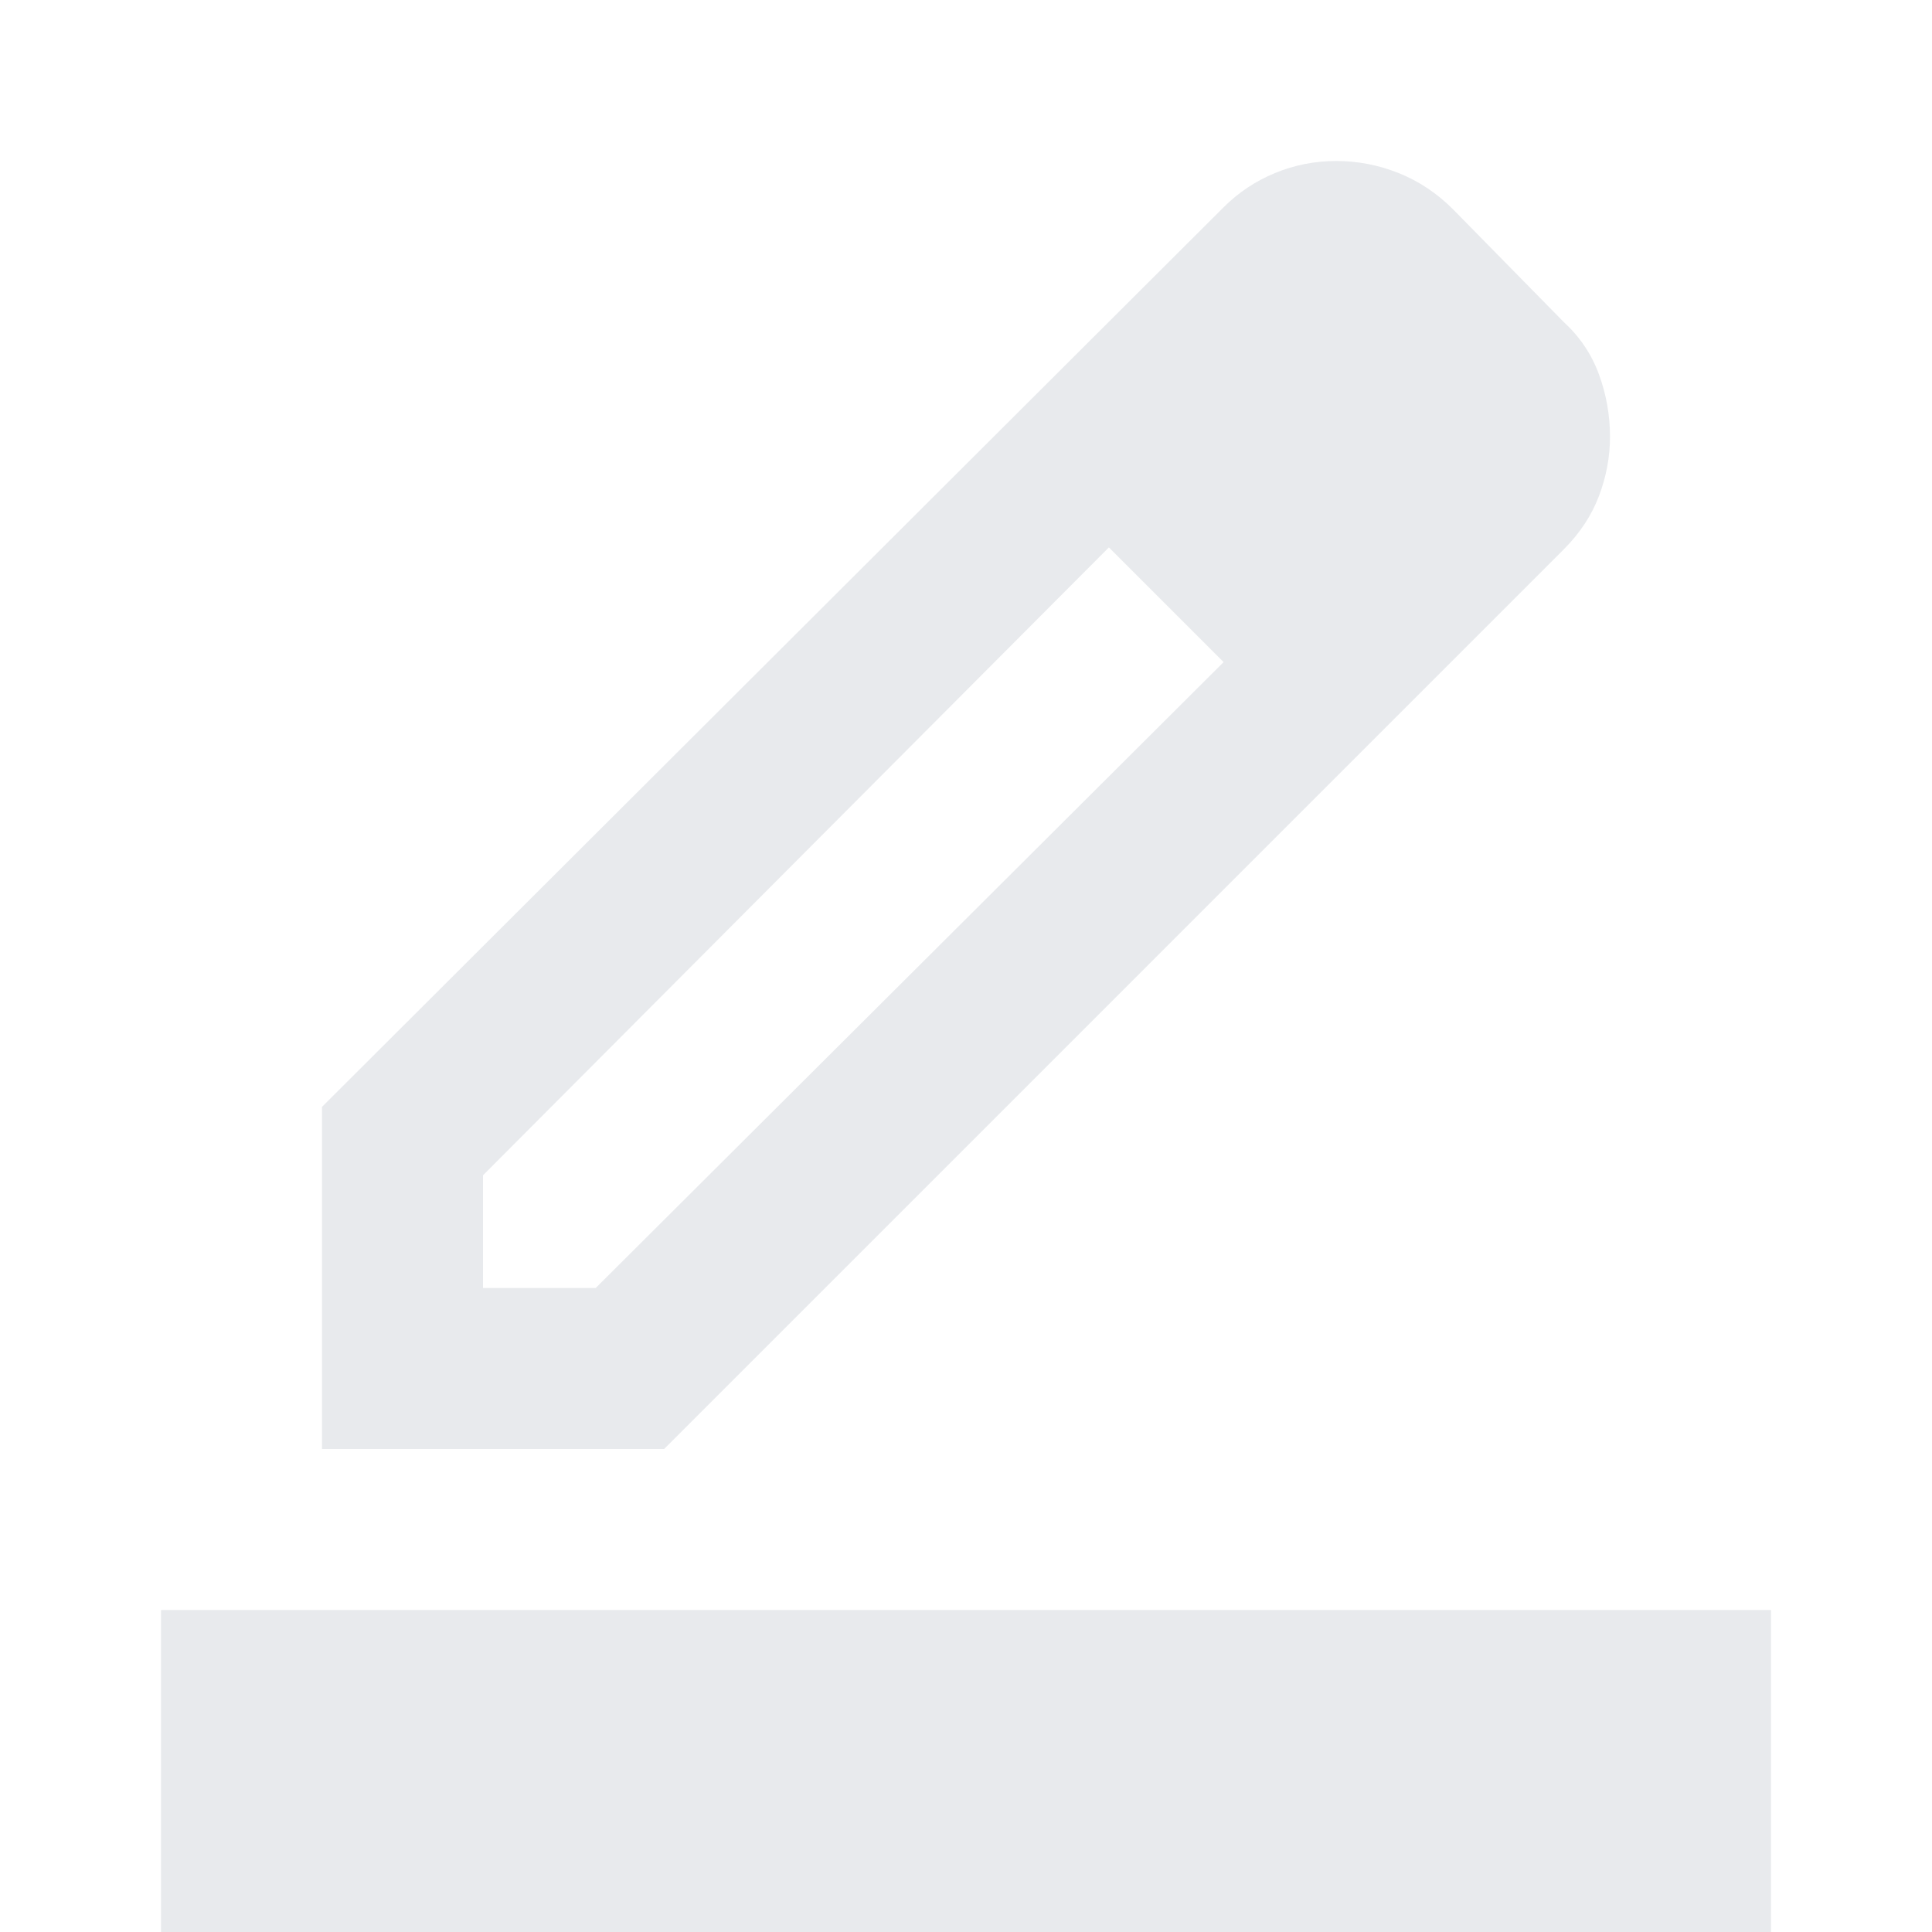
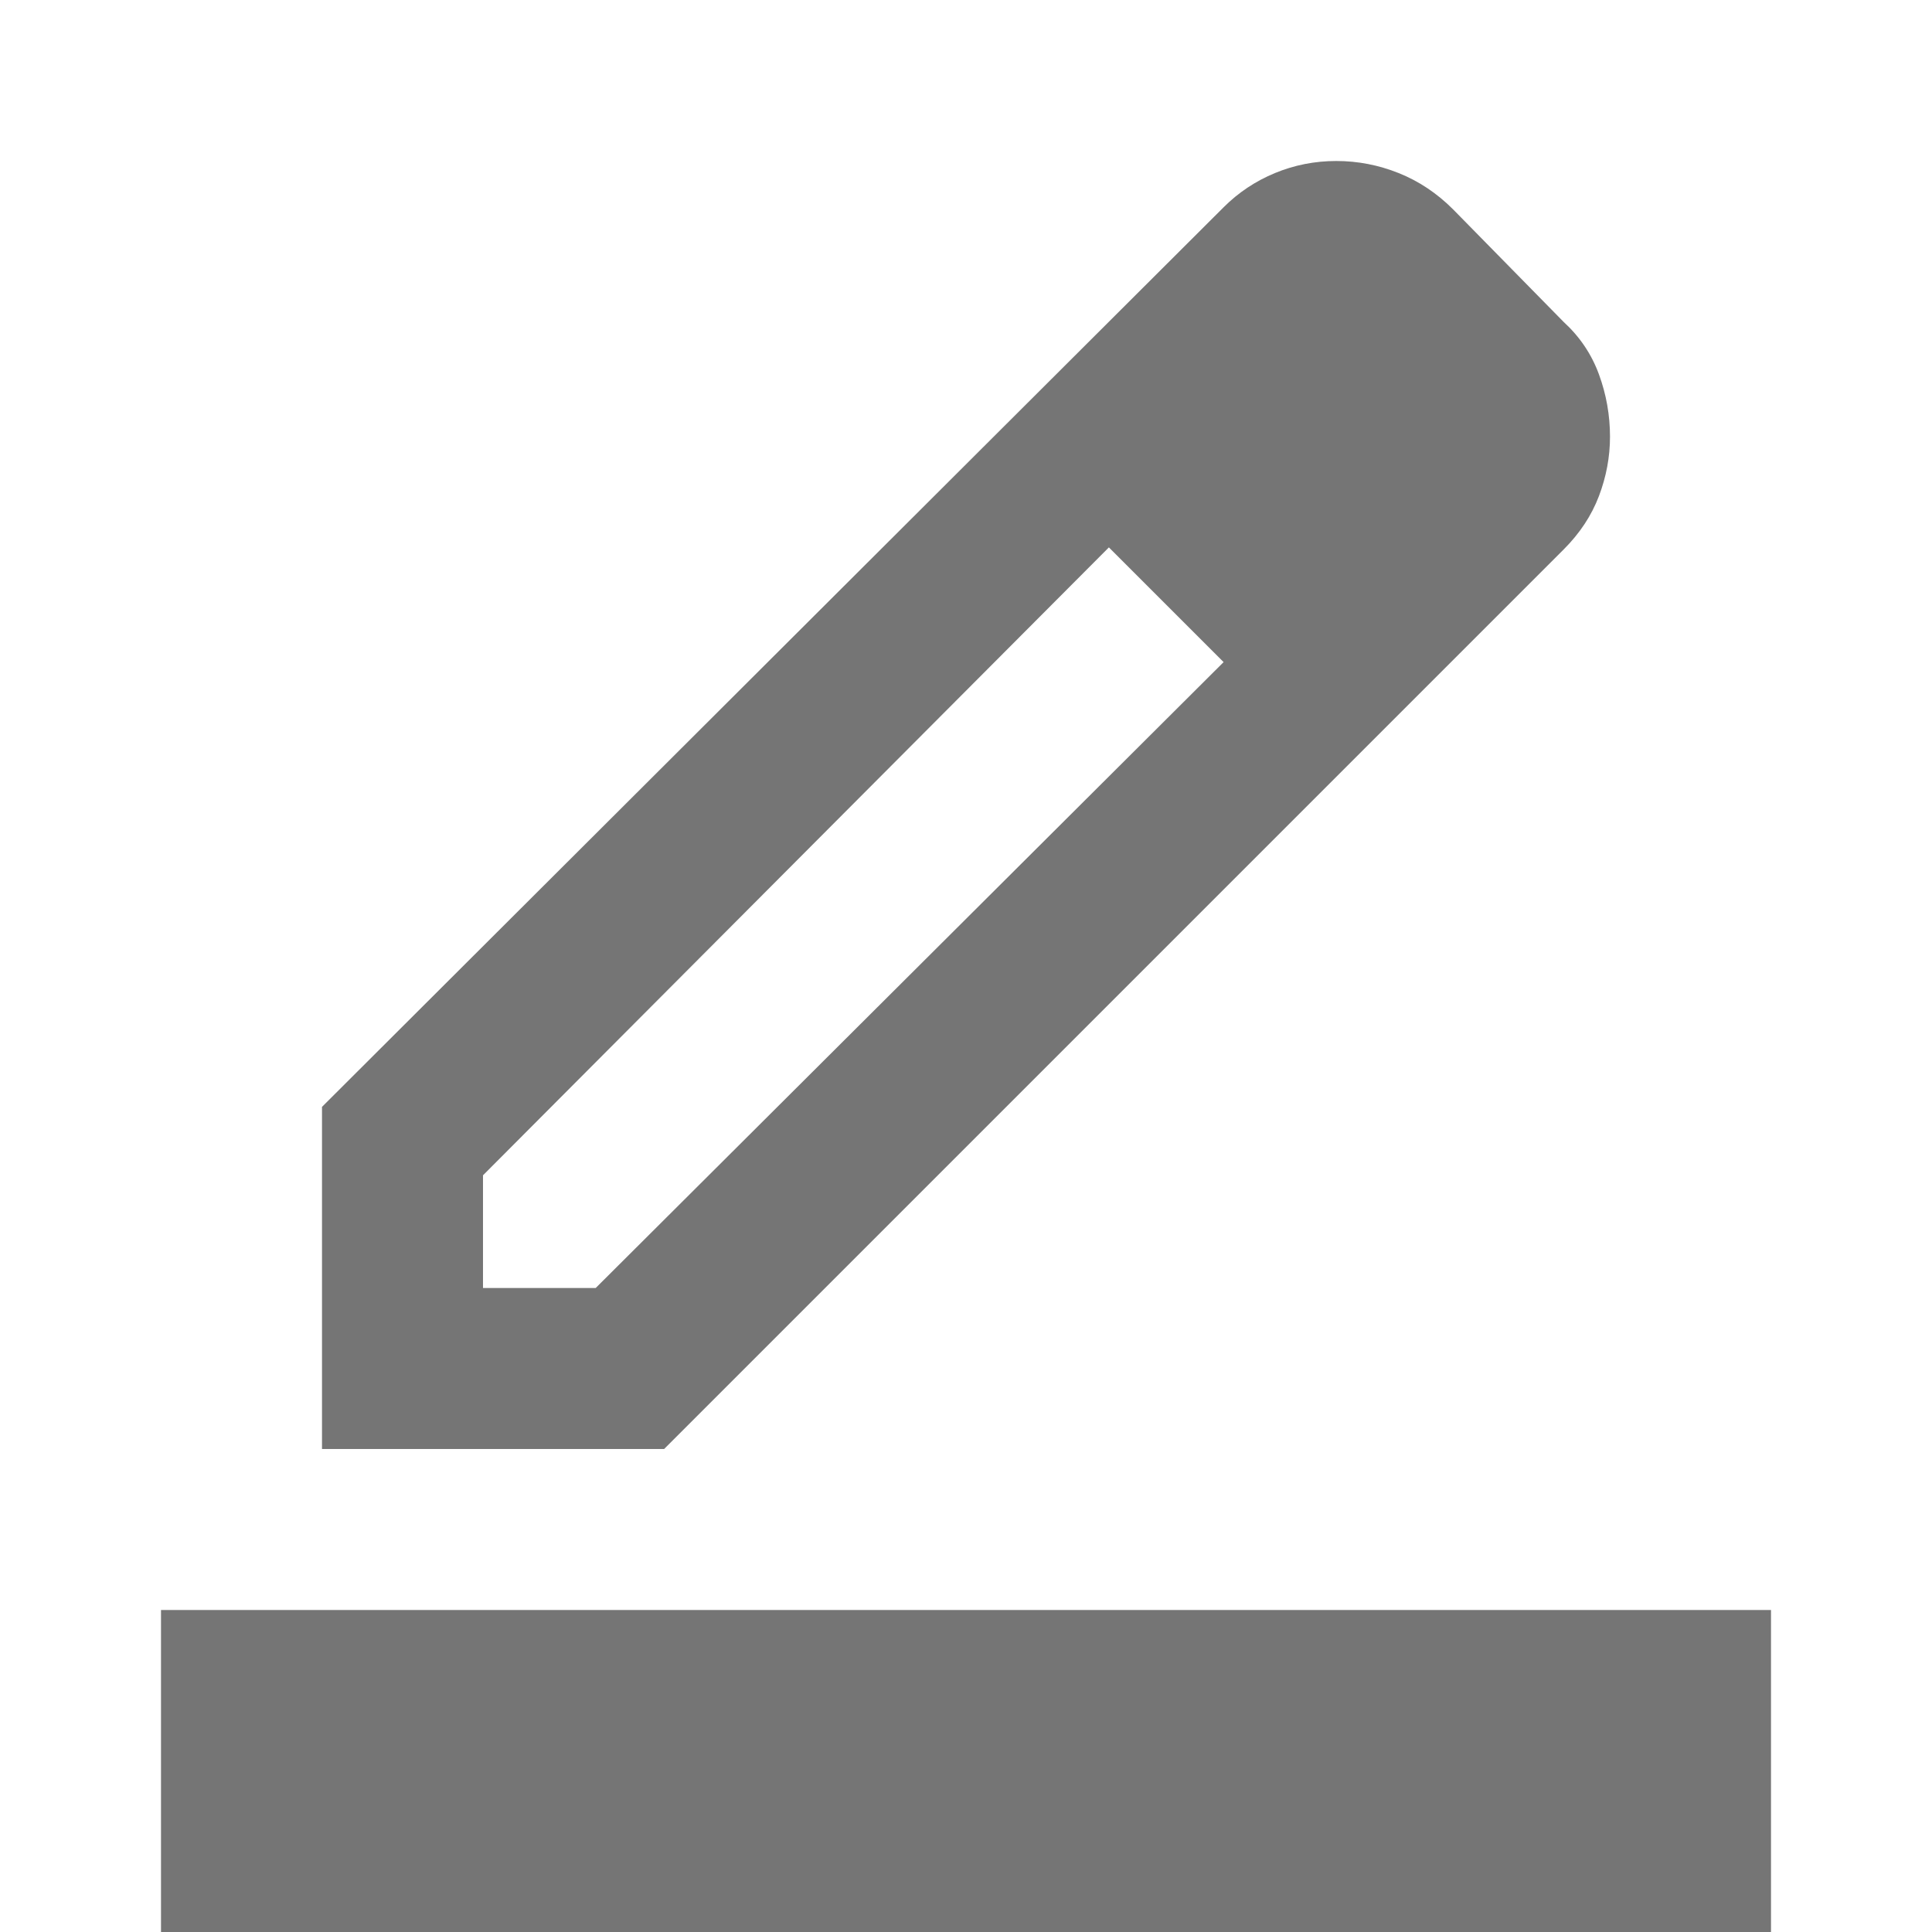
- <svg xmlns="http://www.w3.org/2000/svg" height="24px" viewBox="0 -960 960 960" width="24px" fill="#e8eaed">
+ <svg xmlns="http://www.w3.org/2000/svg" height="24px" viewBox="0 -960 960 960" width="24px" fill="#757575">
  <path d="M80 0v-160h800V0H80Zm160-320h56l312-311-29-29-28-28-311 312v56Zm-80 80v-170l448-447q11-11 25.5-17t30.5-6q16 0 31 6t27 18l55 56q12 11 17.5 26t5.5 31q0 15-5.5 29.5T777-687L330-240H160Zm560-504-56-56 56 56ZM608-631l-29-29-28-28 57 57Z" />
</svg>
